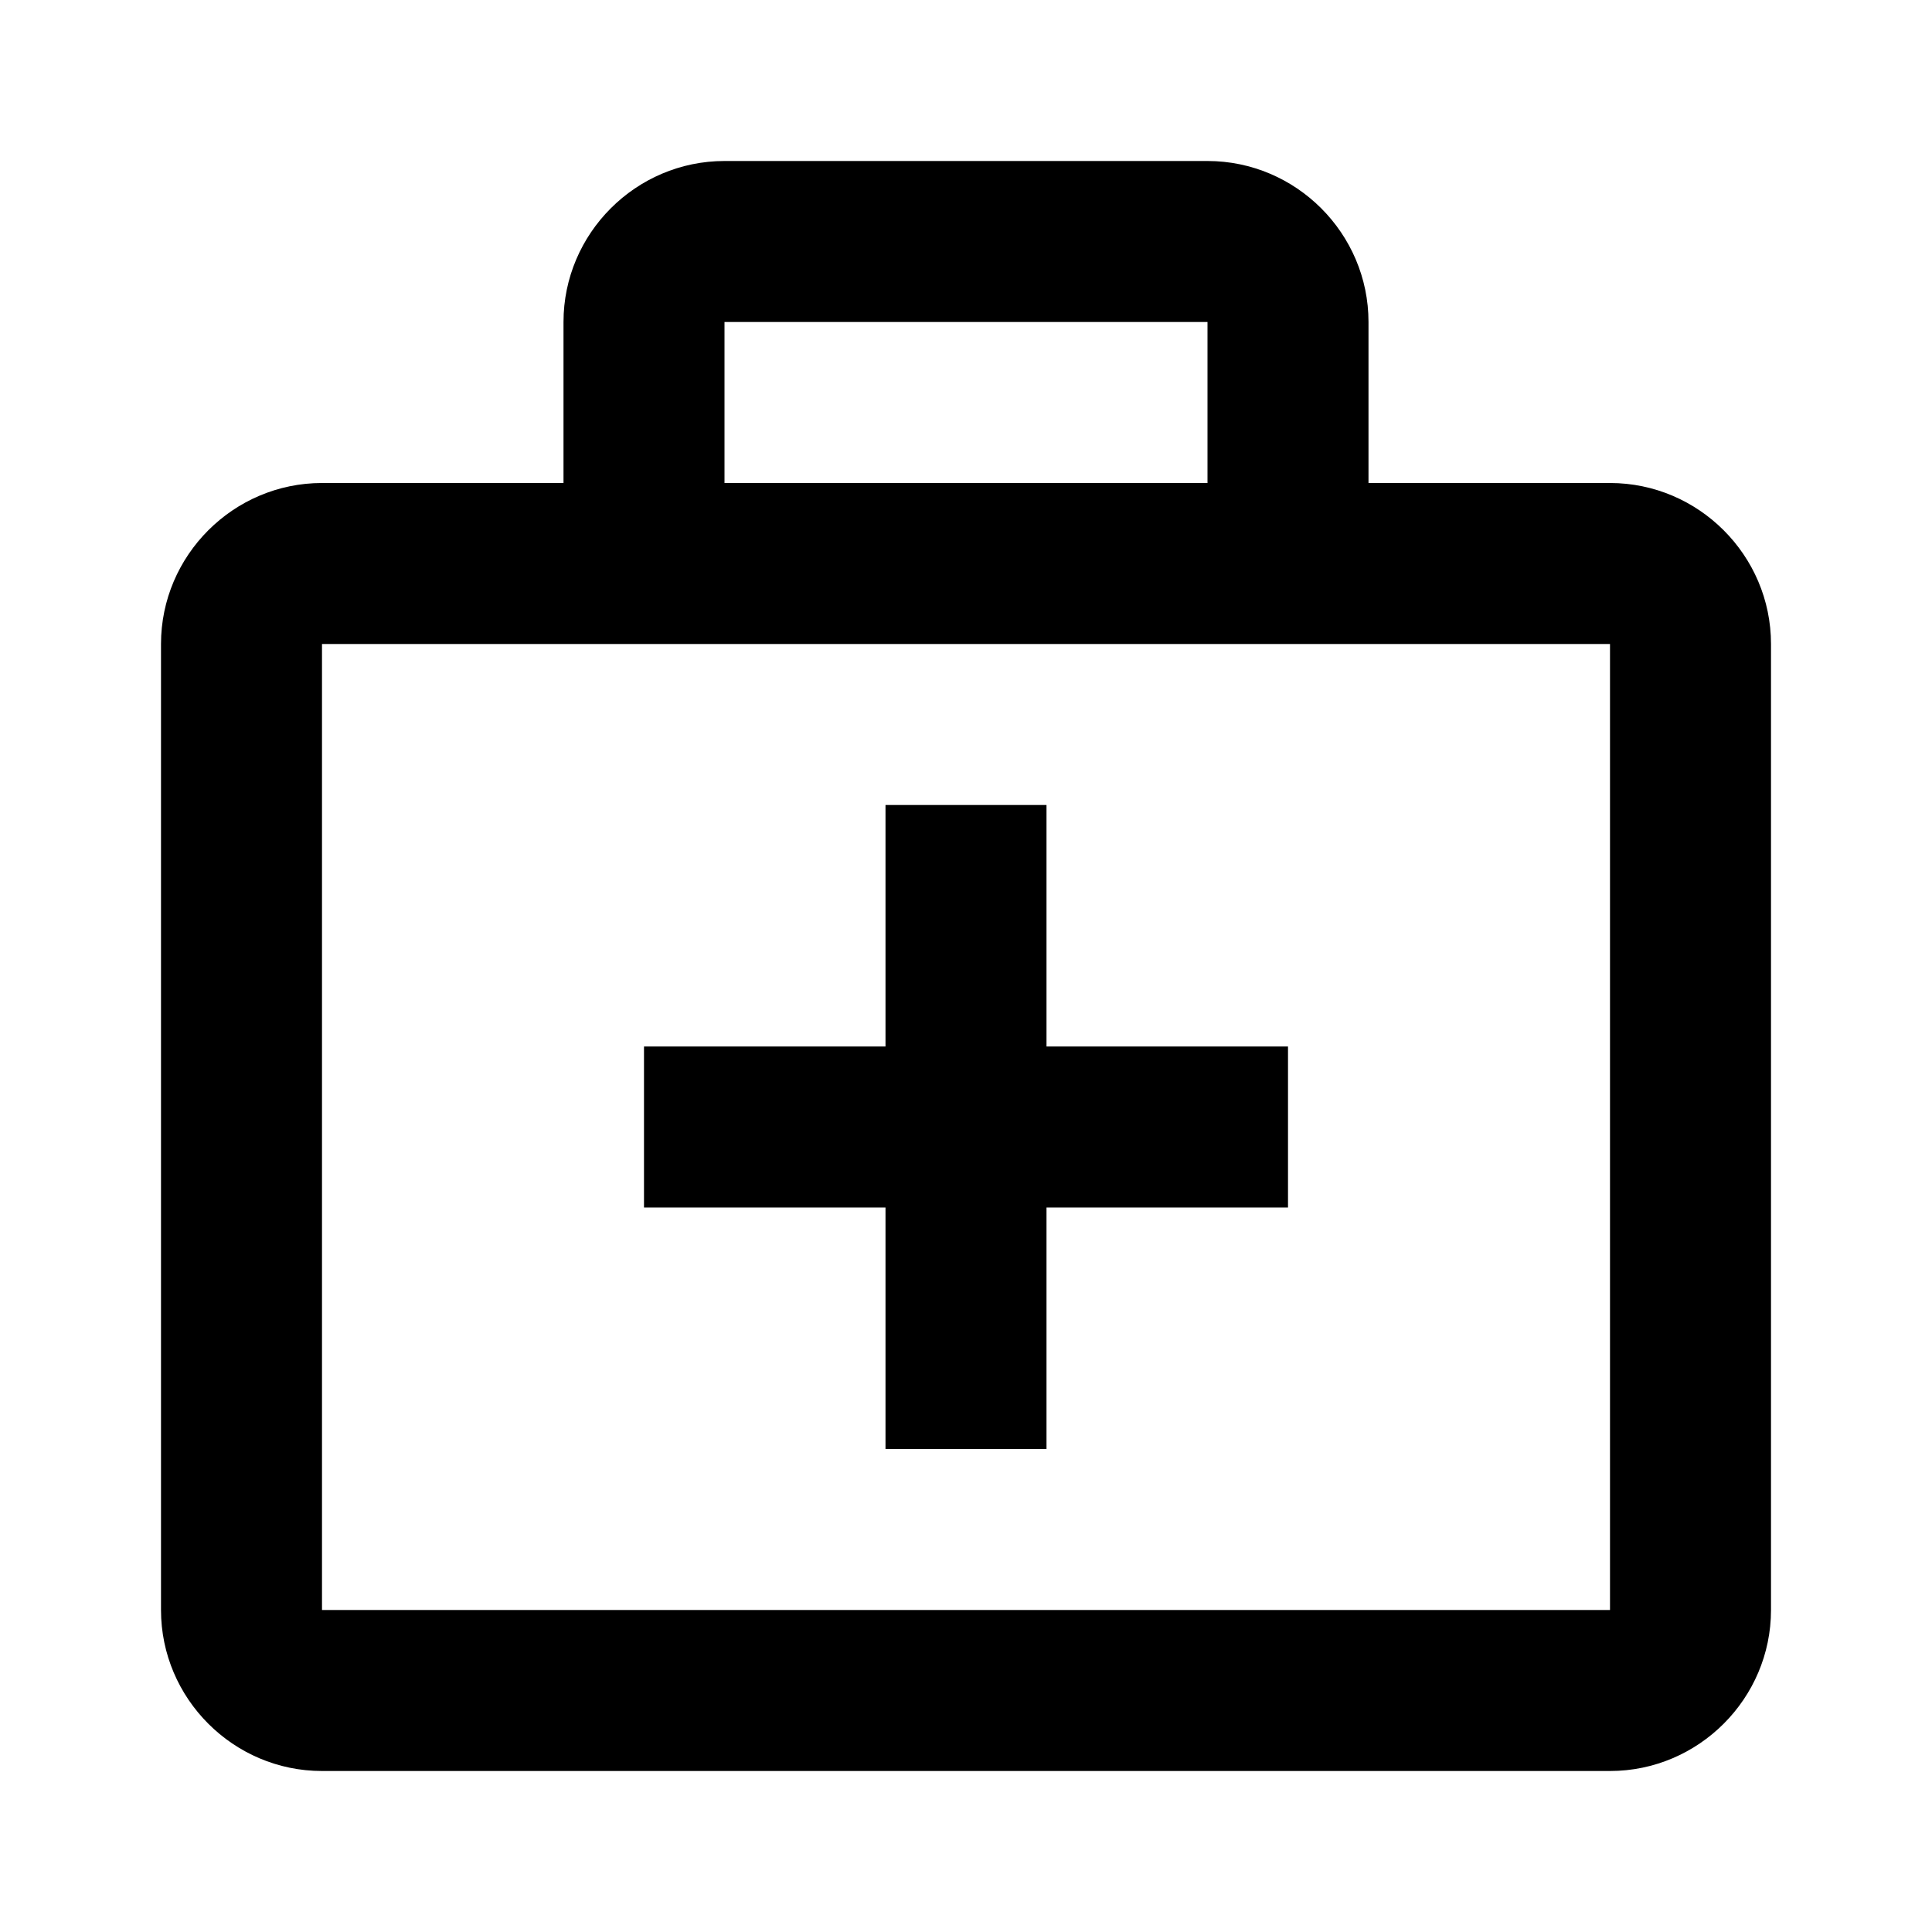
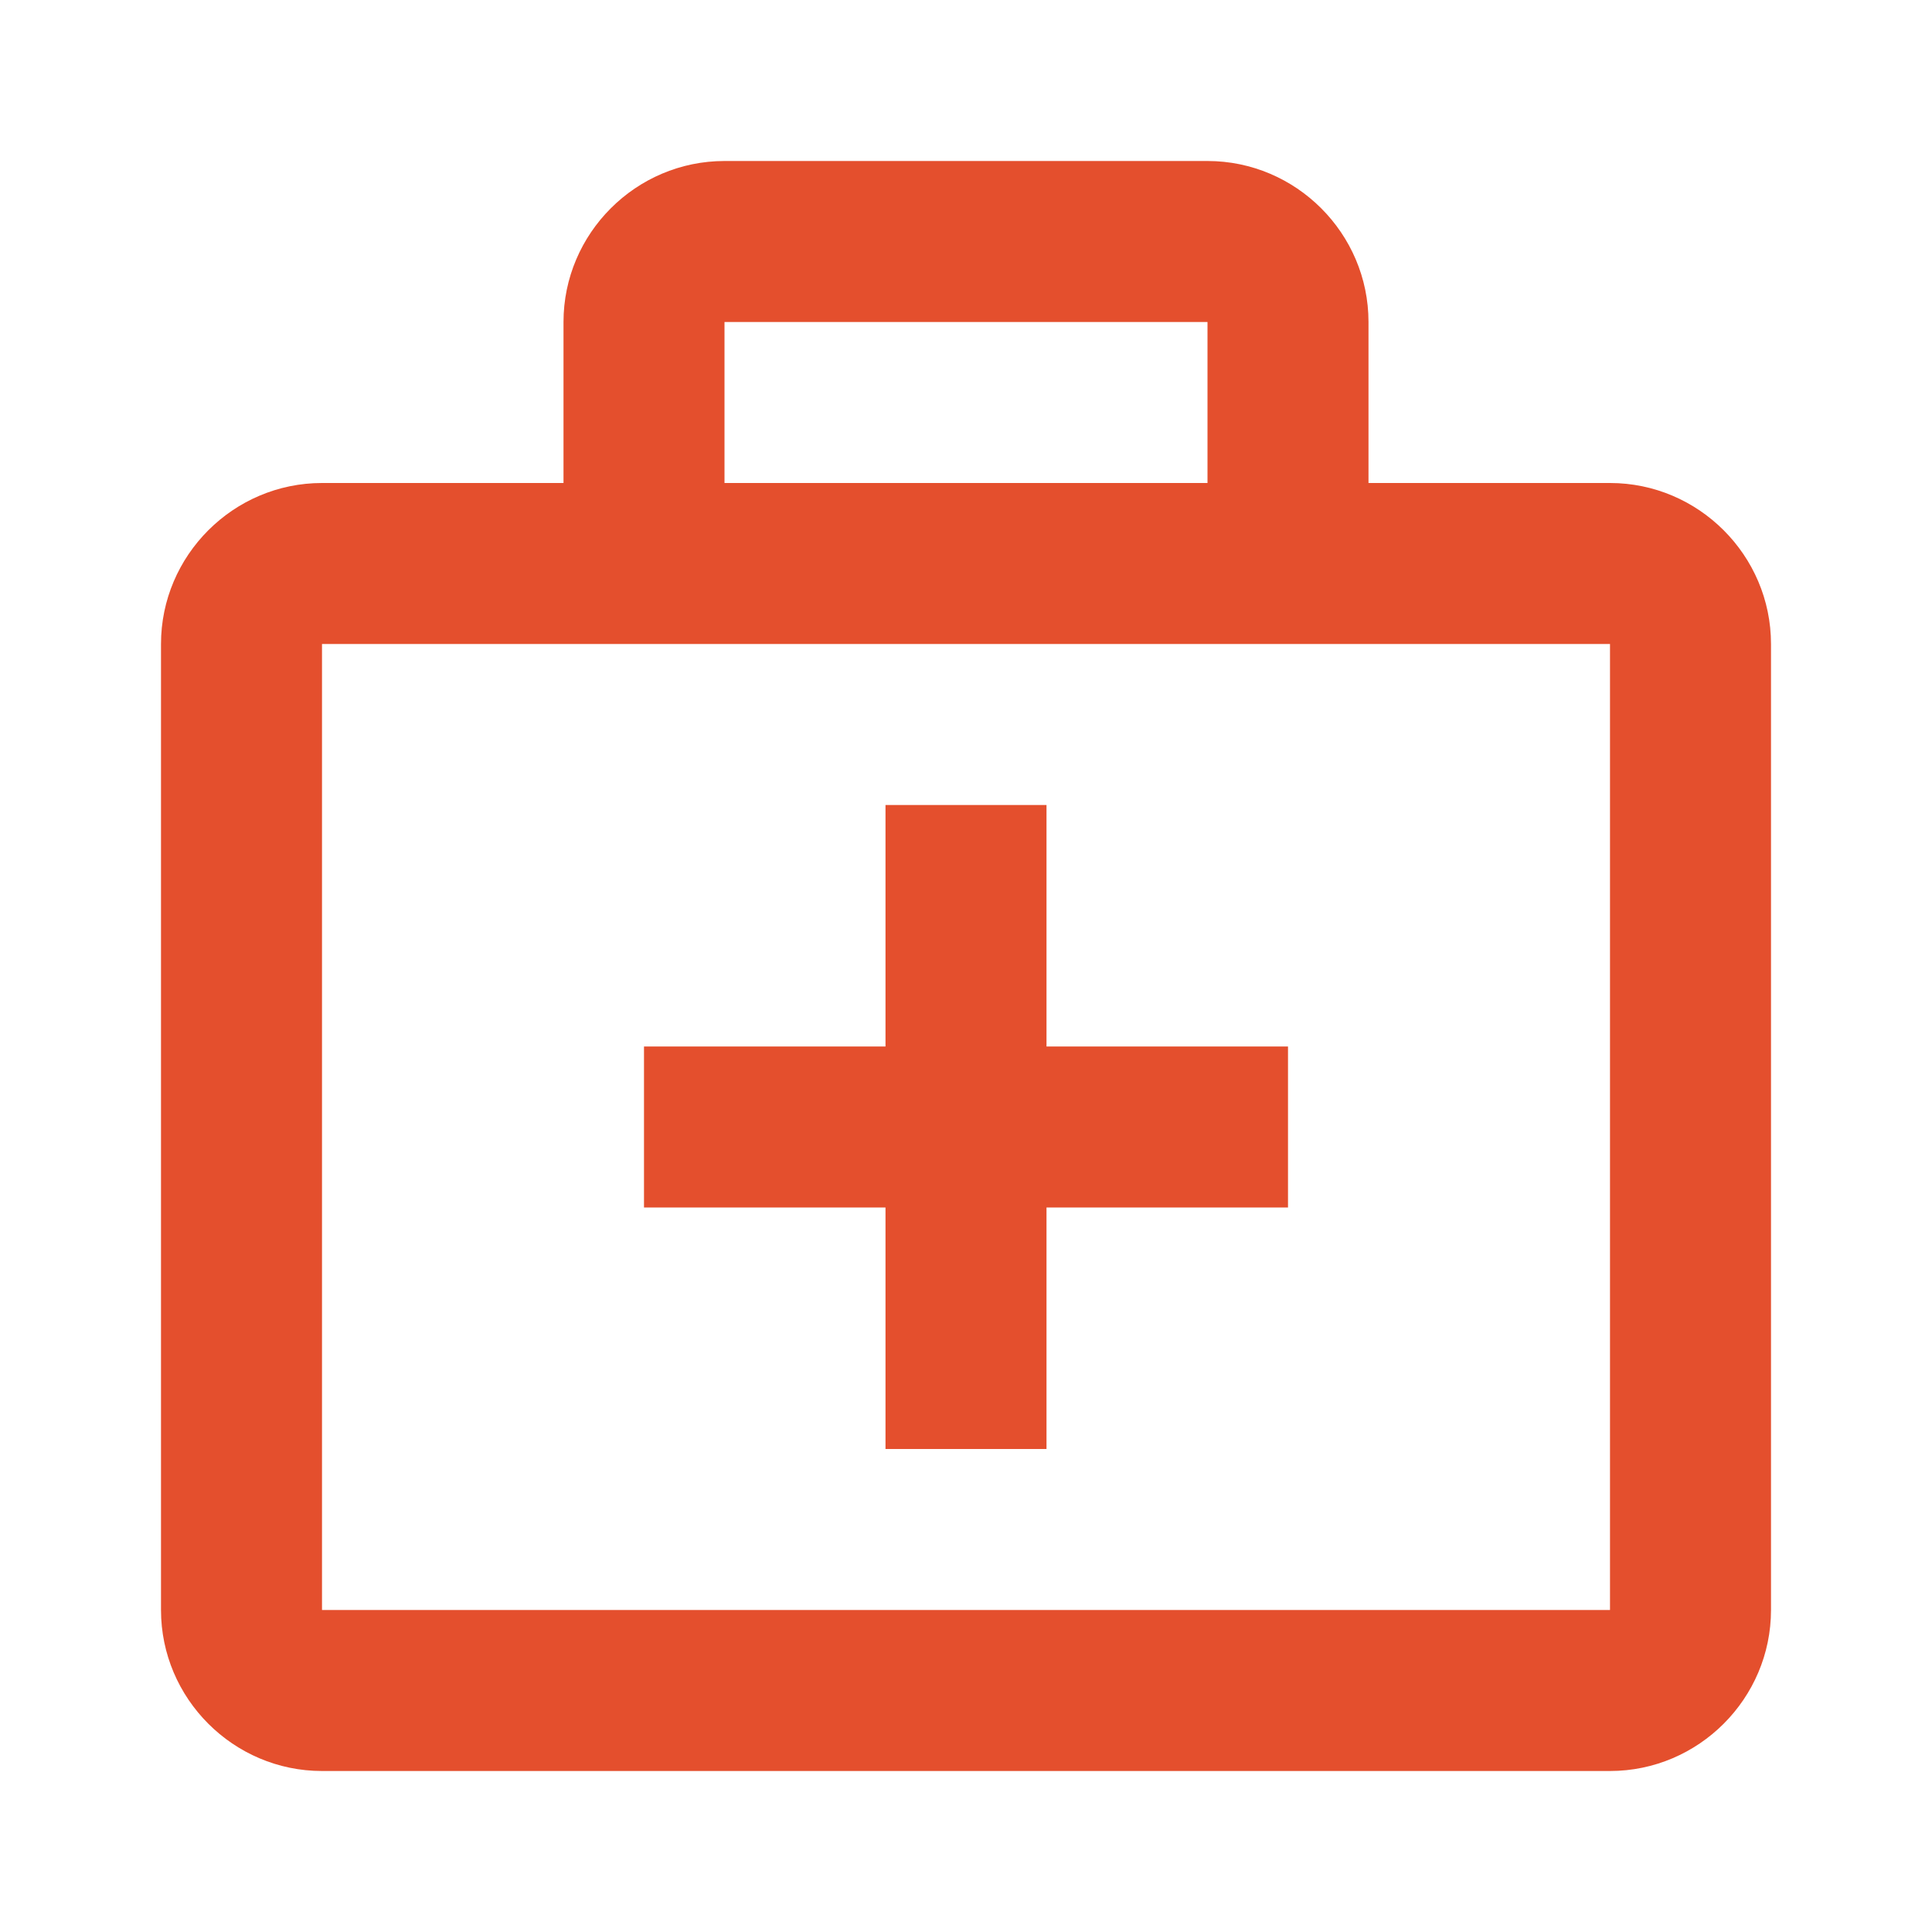
<svg xmlns="http://www.w3.org/2000/svg" width="24" height="24" viewBox="0 0 24 24" fill="none">
-   <path d="M13 10H11V13H8V15H11V18H13V15H16V13H13V10Z" fill="black" />
-   <path d="M4 22H20C21.1 22 22 21.1 22 20V8C22 6.9 21.1 6 20 6H17V4C17 2.9 16.1 2 15 2H9C7.9 2 7 2.9 7 4V6H4C2.9 6 2 6.9 2 8V20C2 21.1 2.9 22 4 22ZM9 4H15V6H9V4ZM4 8H20V20H4V8Z" fill="black" />
+   <path d="M13 10H11V13H8V15H11V18H13V15H16V13H13V10Z" fill="#E44F2D" />
+   <path d="M4 22H20C21.1 22 22 21.1 22 20V8C22 6.9 21.1 6 20 6H17V4C17 2.9 16.1 2 15 2H9C7.9 2 7 2.9 7 4V6H4C2.9 6 2 6.9 2 8V20C2 21.1 2.9 22 4 22ZM9 4H15V6H9V4ZM4 8H20V20H4V8Z" fill="#E44F2D" />
</svg>
